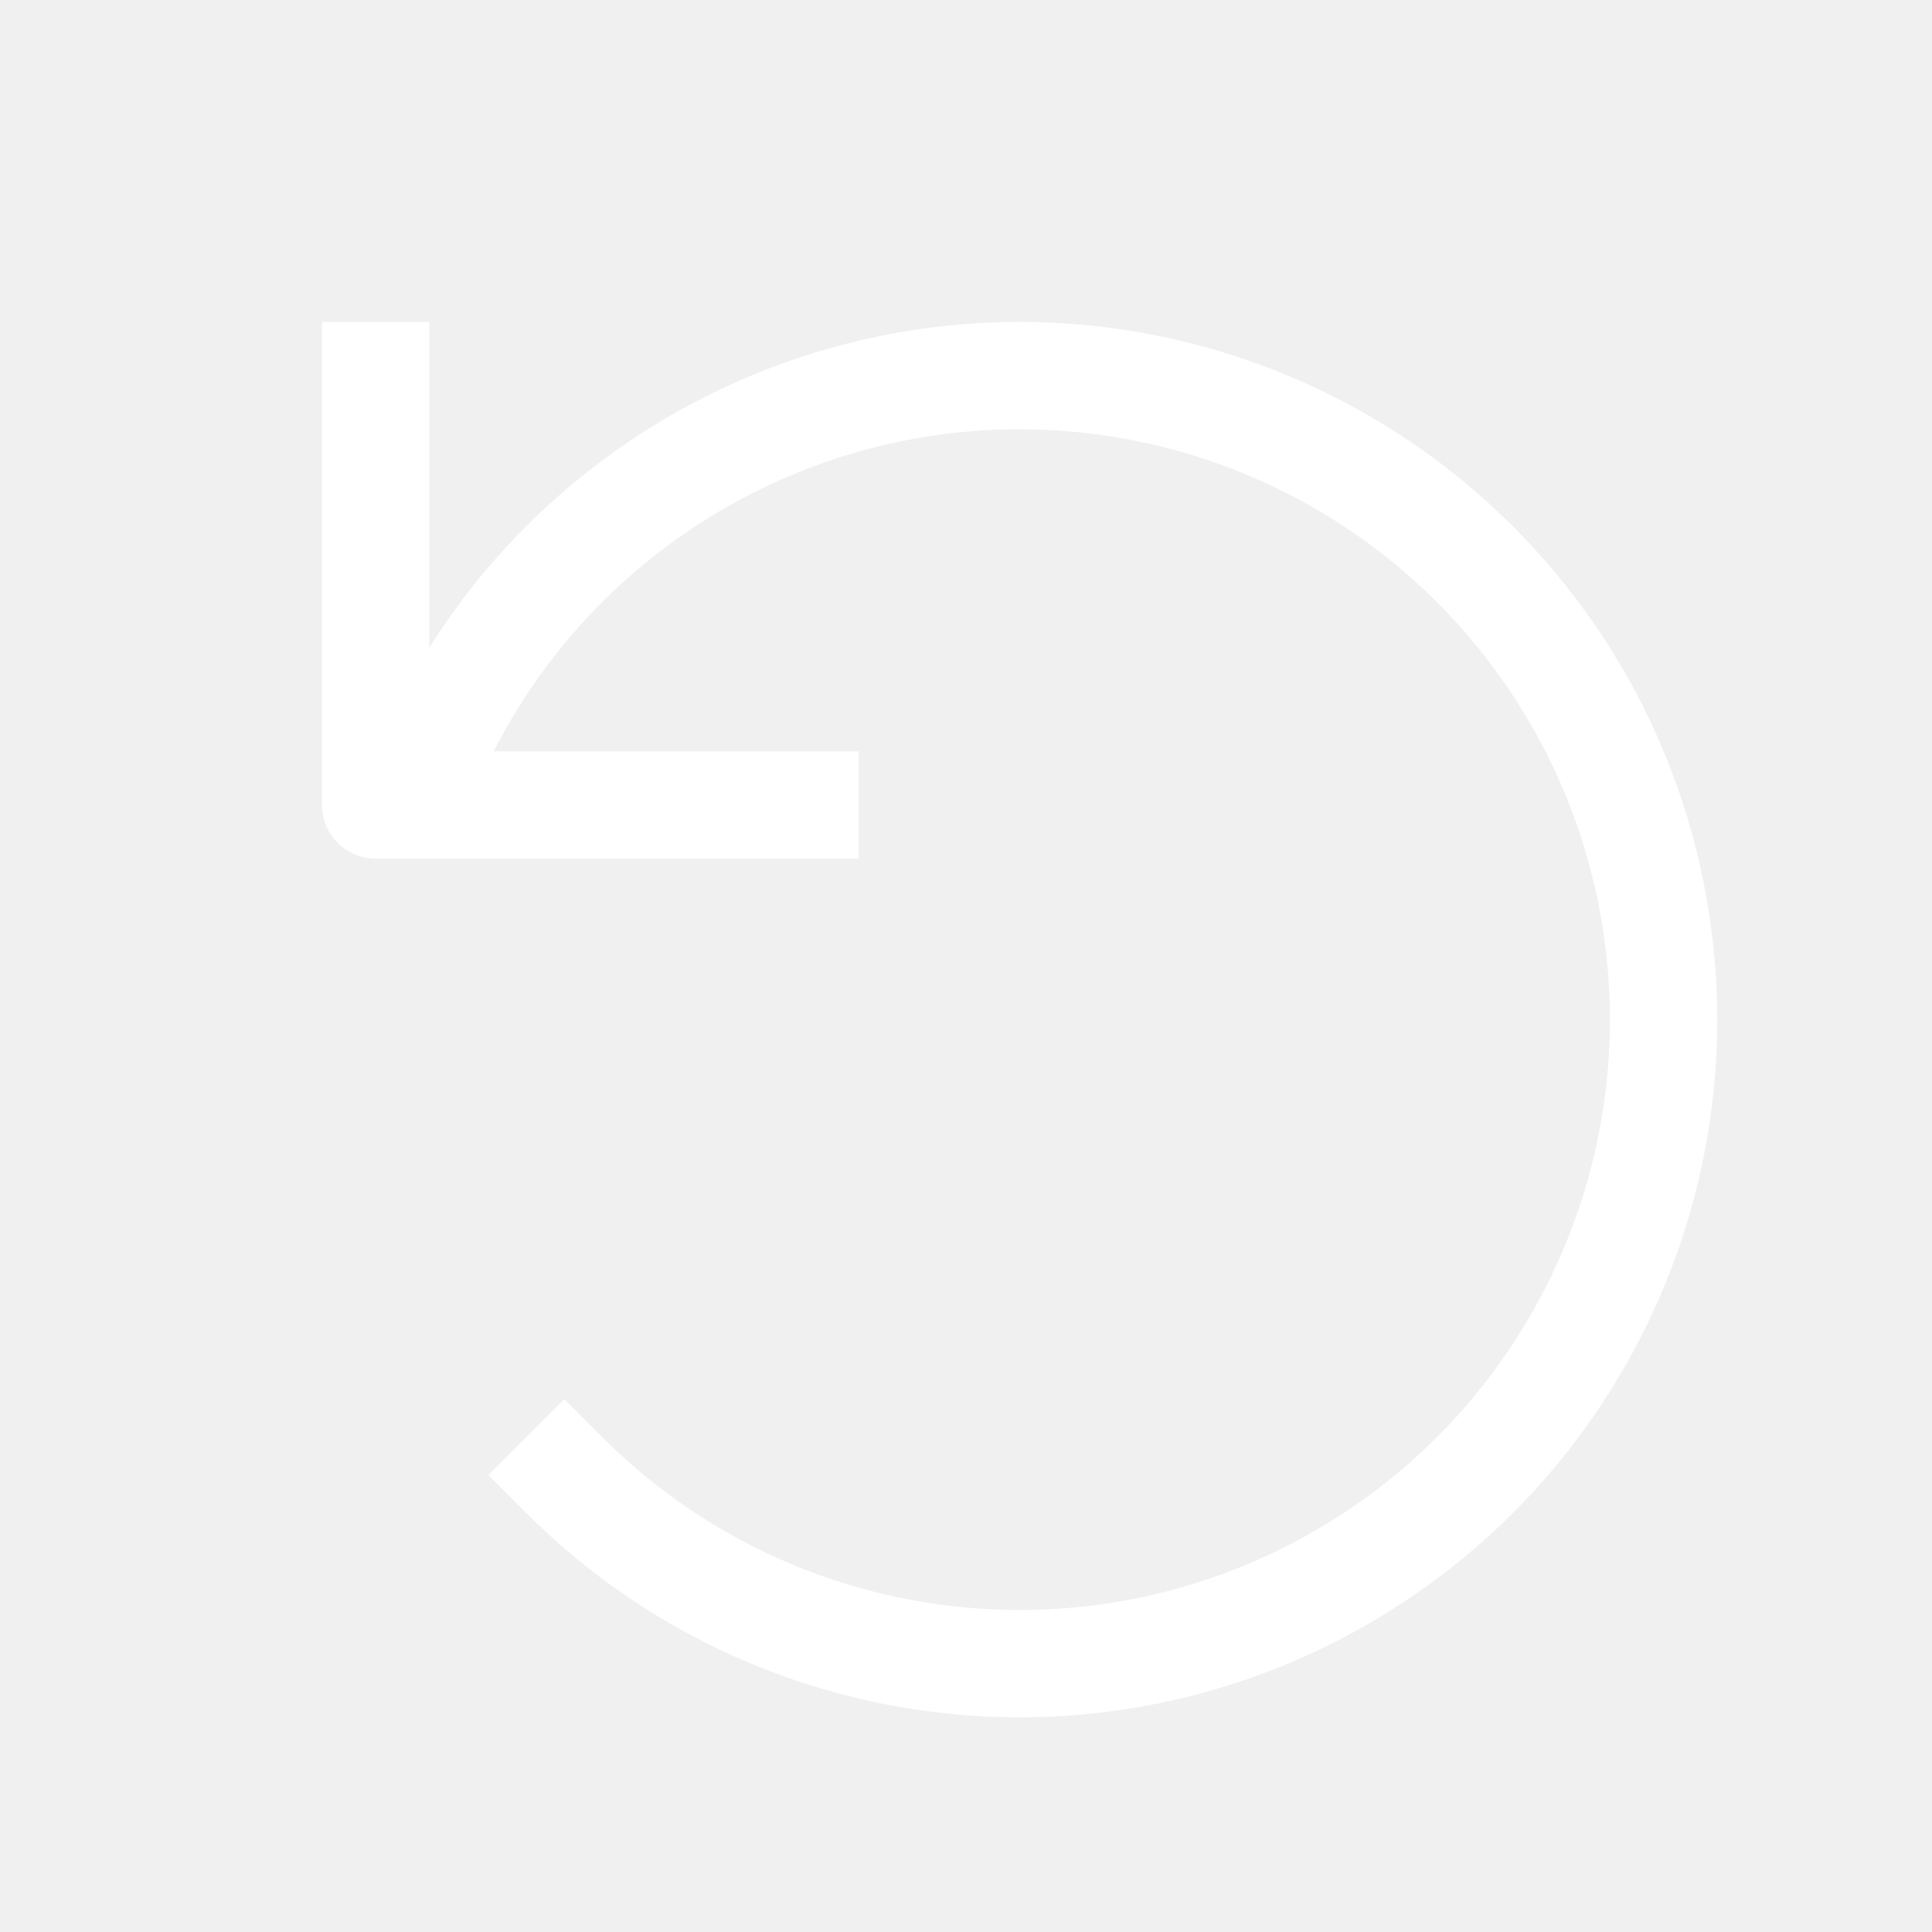
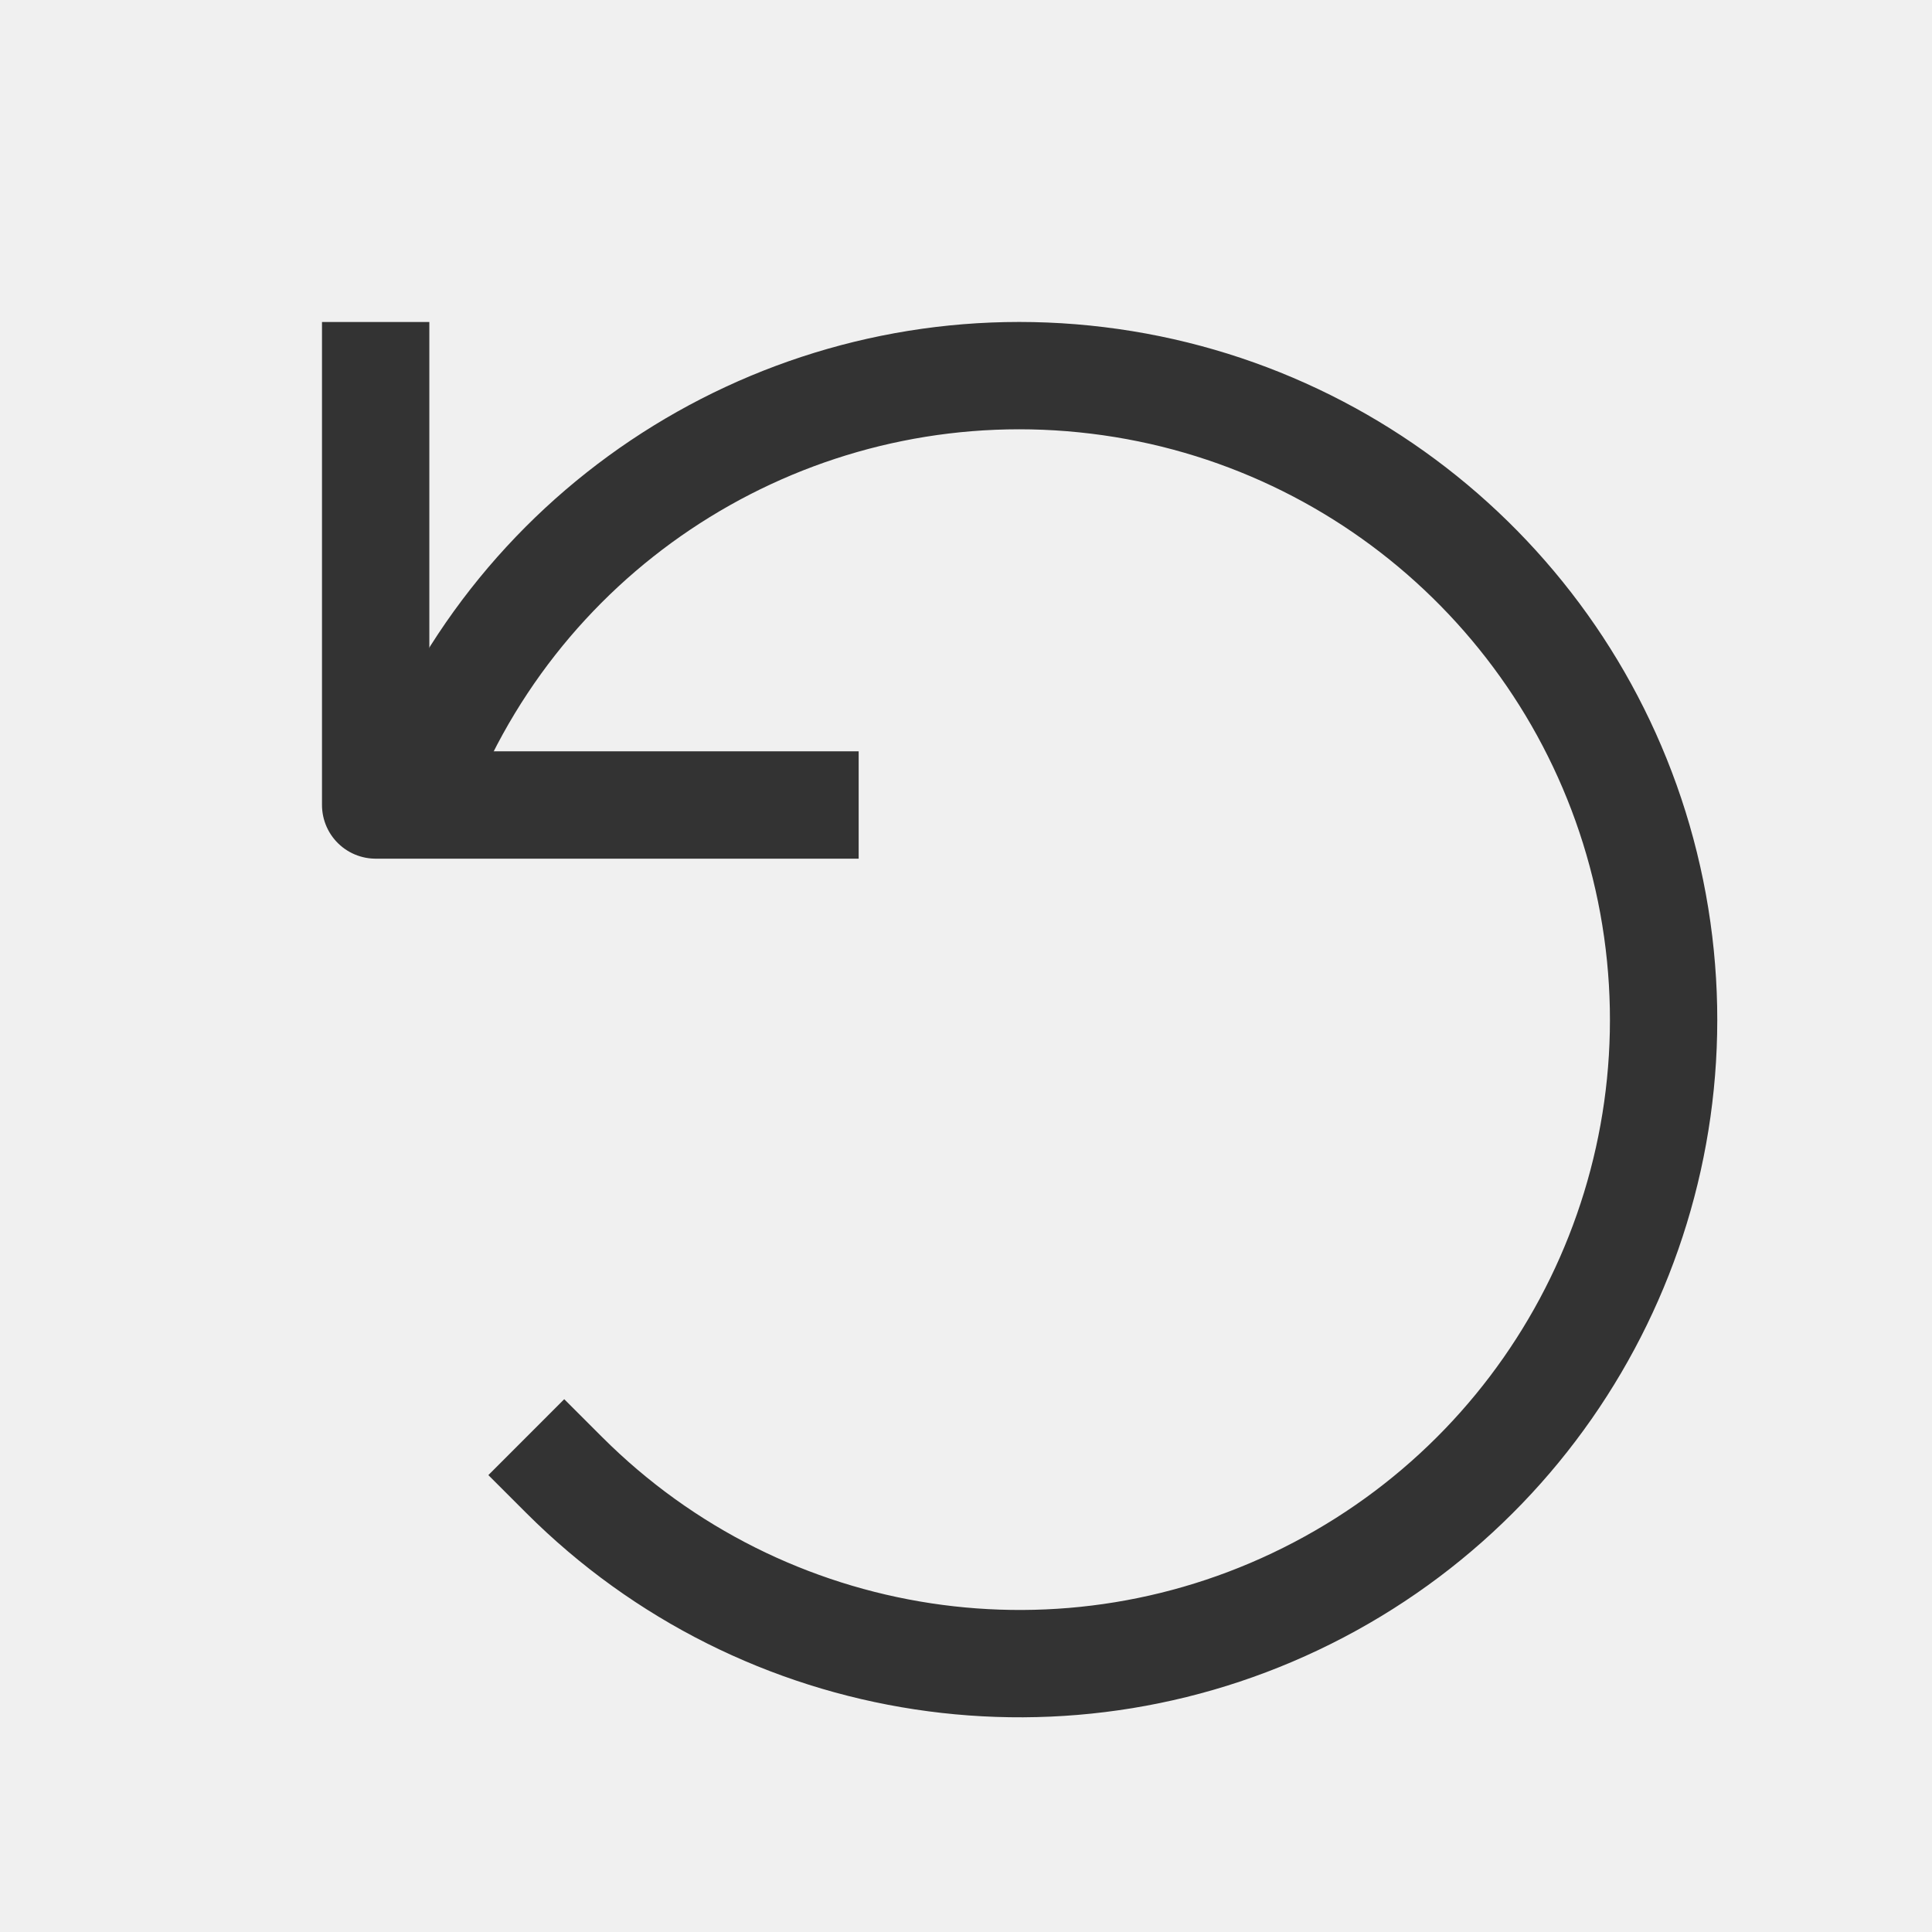
- <svg xmlns="http://www.w3.org/2000/svg" width="18" height="18" viewBox="0 0 18 18">
-   <polyline points="3.5 3.5 3.5 7.5 7.5 7.5" style="fill:none;stroke:#fff;stroke-linecap:square;stroke-linejoin:round" />
-   <path d="M4.029,7.034a6,6,0,1,1,1.228,6.709" style="fill:none;stroke:#fff;stroke-linecap:square;stroke-linejoin:round" />
+ <svg xmlns="http://www.w3.org/2000/svg" width="18px" height="18px" viewBox="0 0 18 18" version="1.1">
+   <g id="topbar_undo" stroke="none" fill="none" fill-rule="evenodd" stroke-linecap="square" stroke-linejoin="round" stroke-width="1">
+     <g id="编组" stroke="#333333">
+       <polyline id="路径" points="3.5 3.5 3.5 7.5 7.5 7.5" />
+       <path d="M4.029,7.034 C5.108,4.64 7.618,3.226 10.225,3.544 C12.831,3.861 14.928,5.837 15.401,8.419 C15.874,11.002 14.612,13.592 12.287,14.812 C9.962,16.033 7.114,15.599 5.257,13.743" id="路径" />
+     </g>
+   </g>
</svg>
